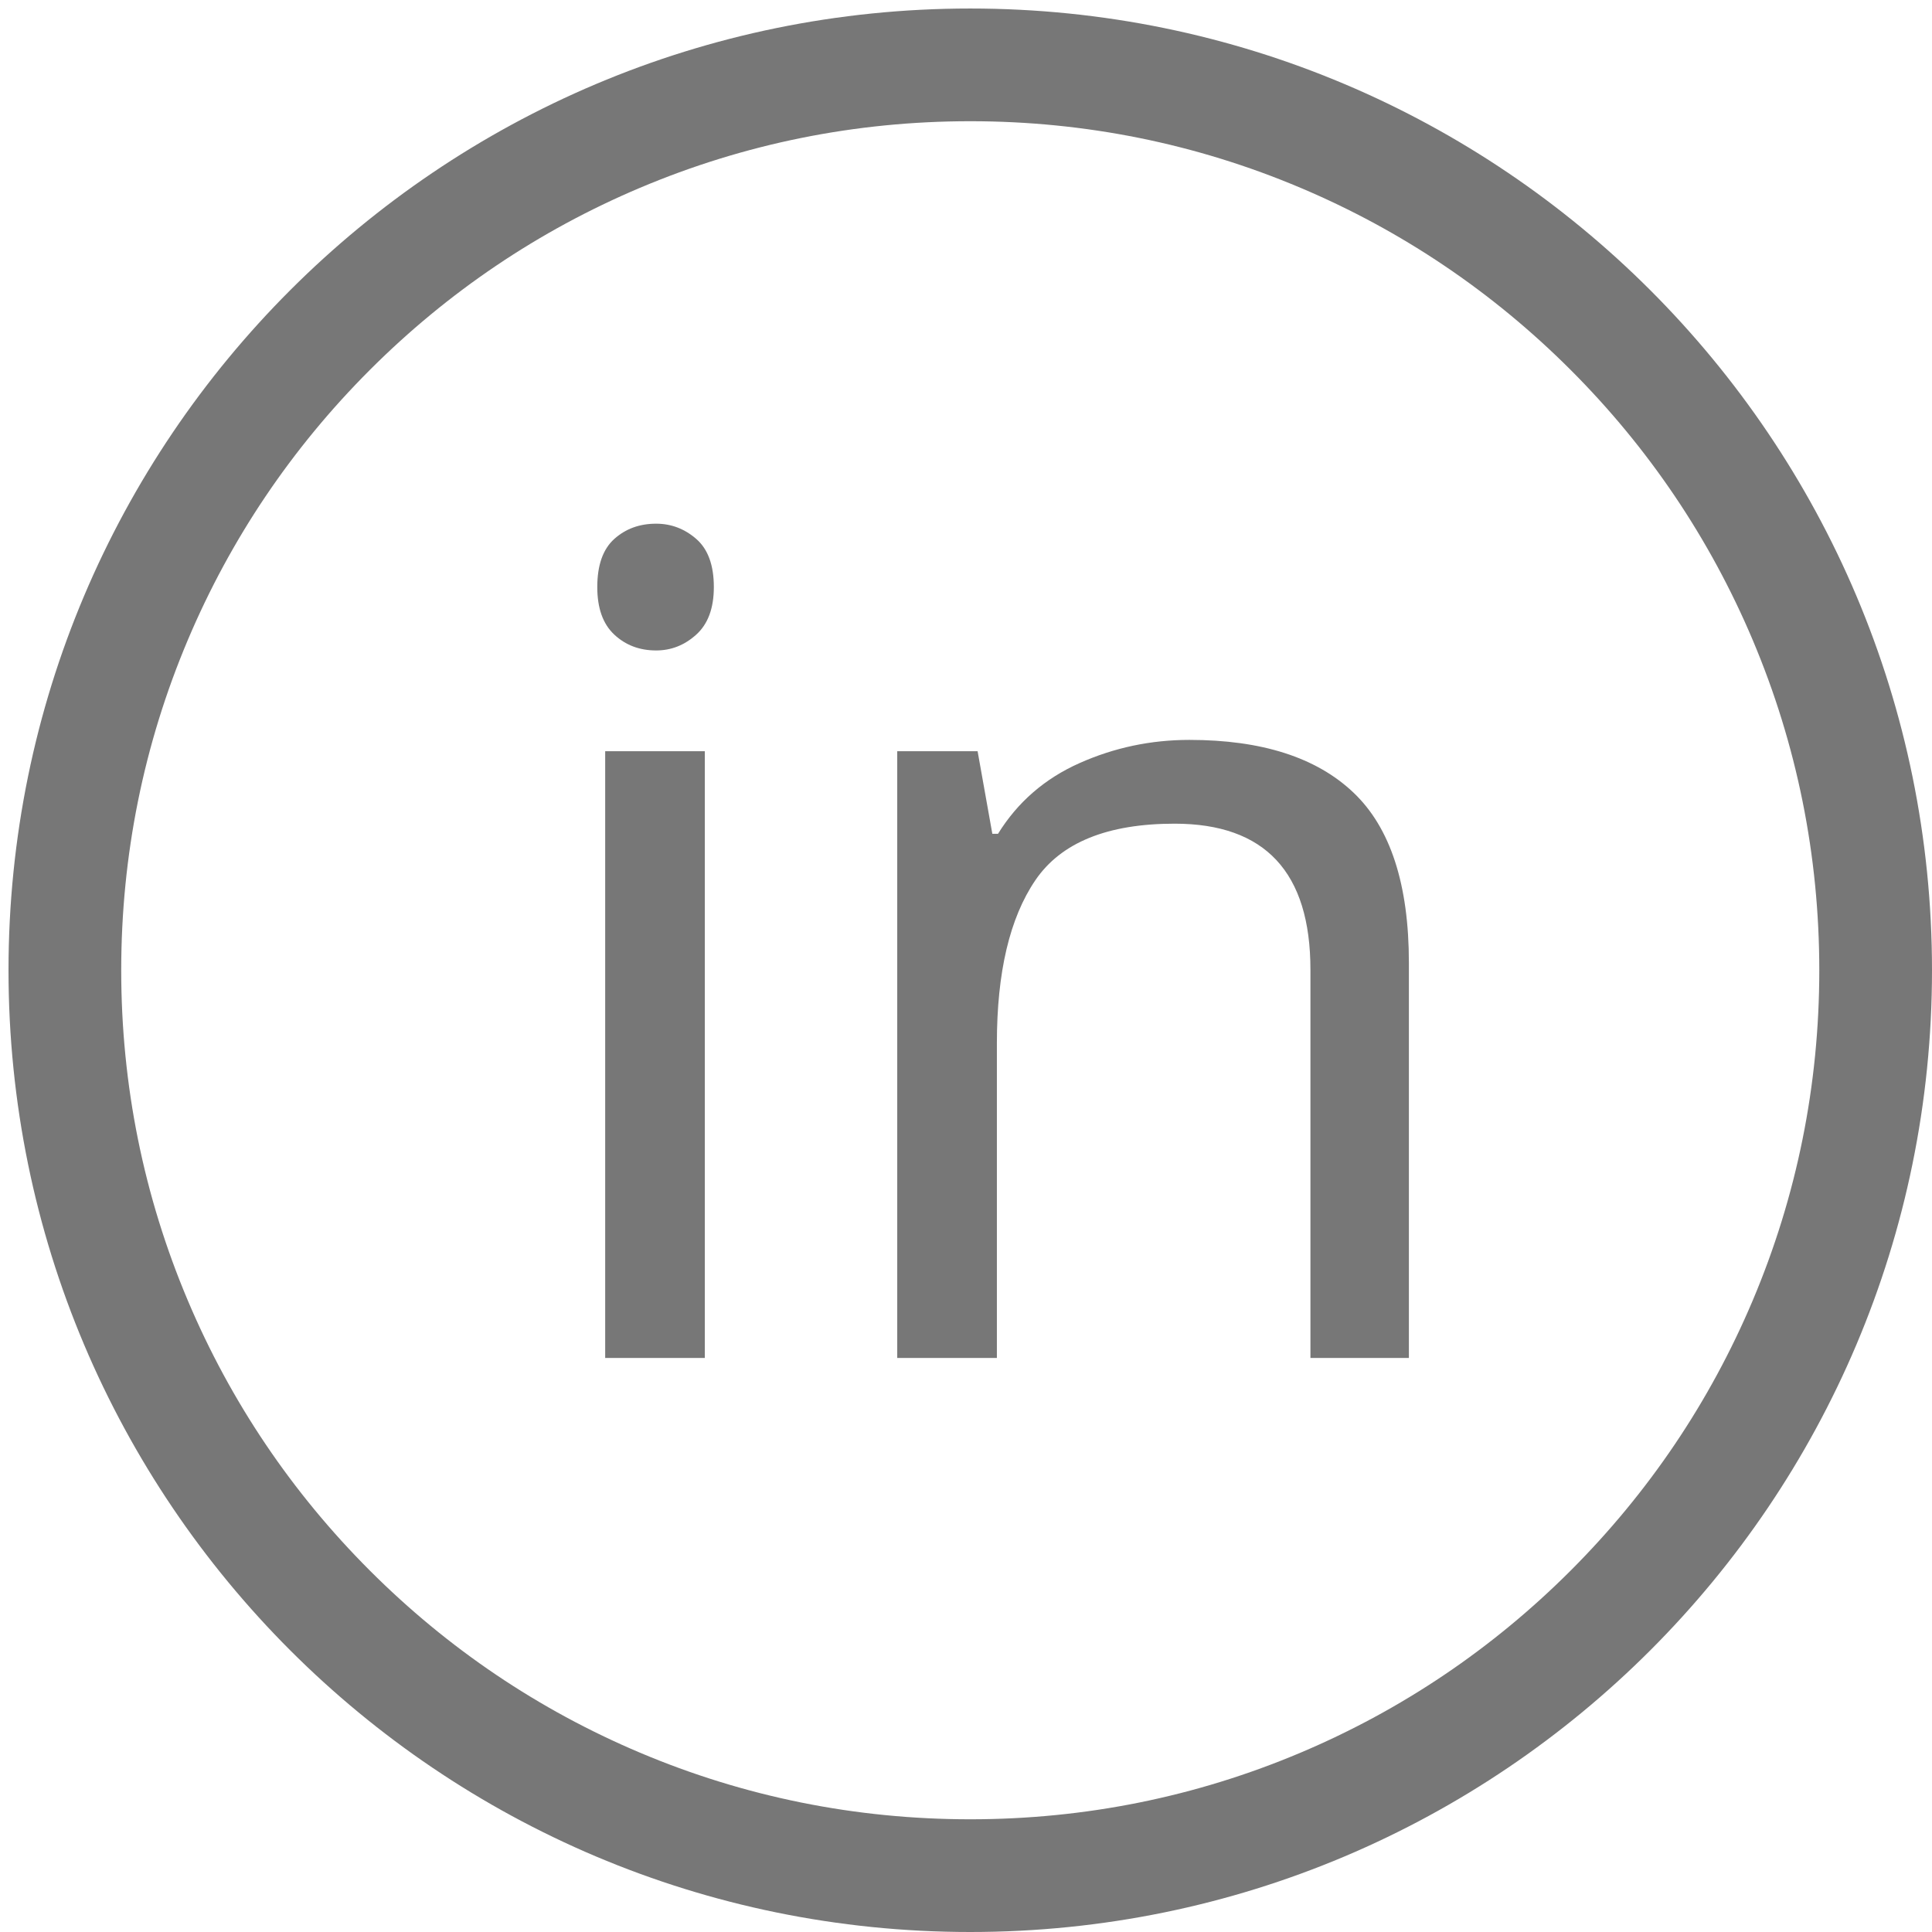
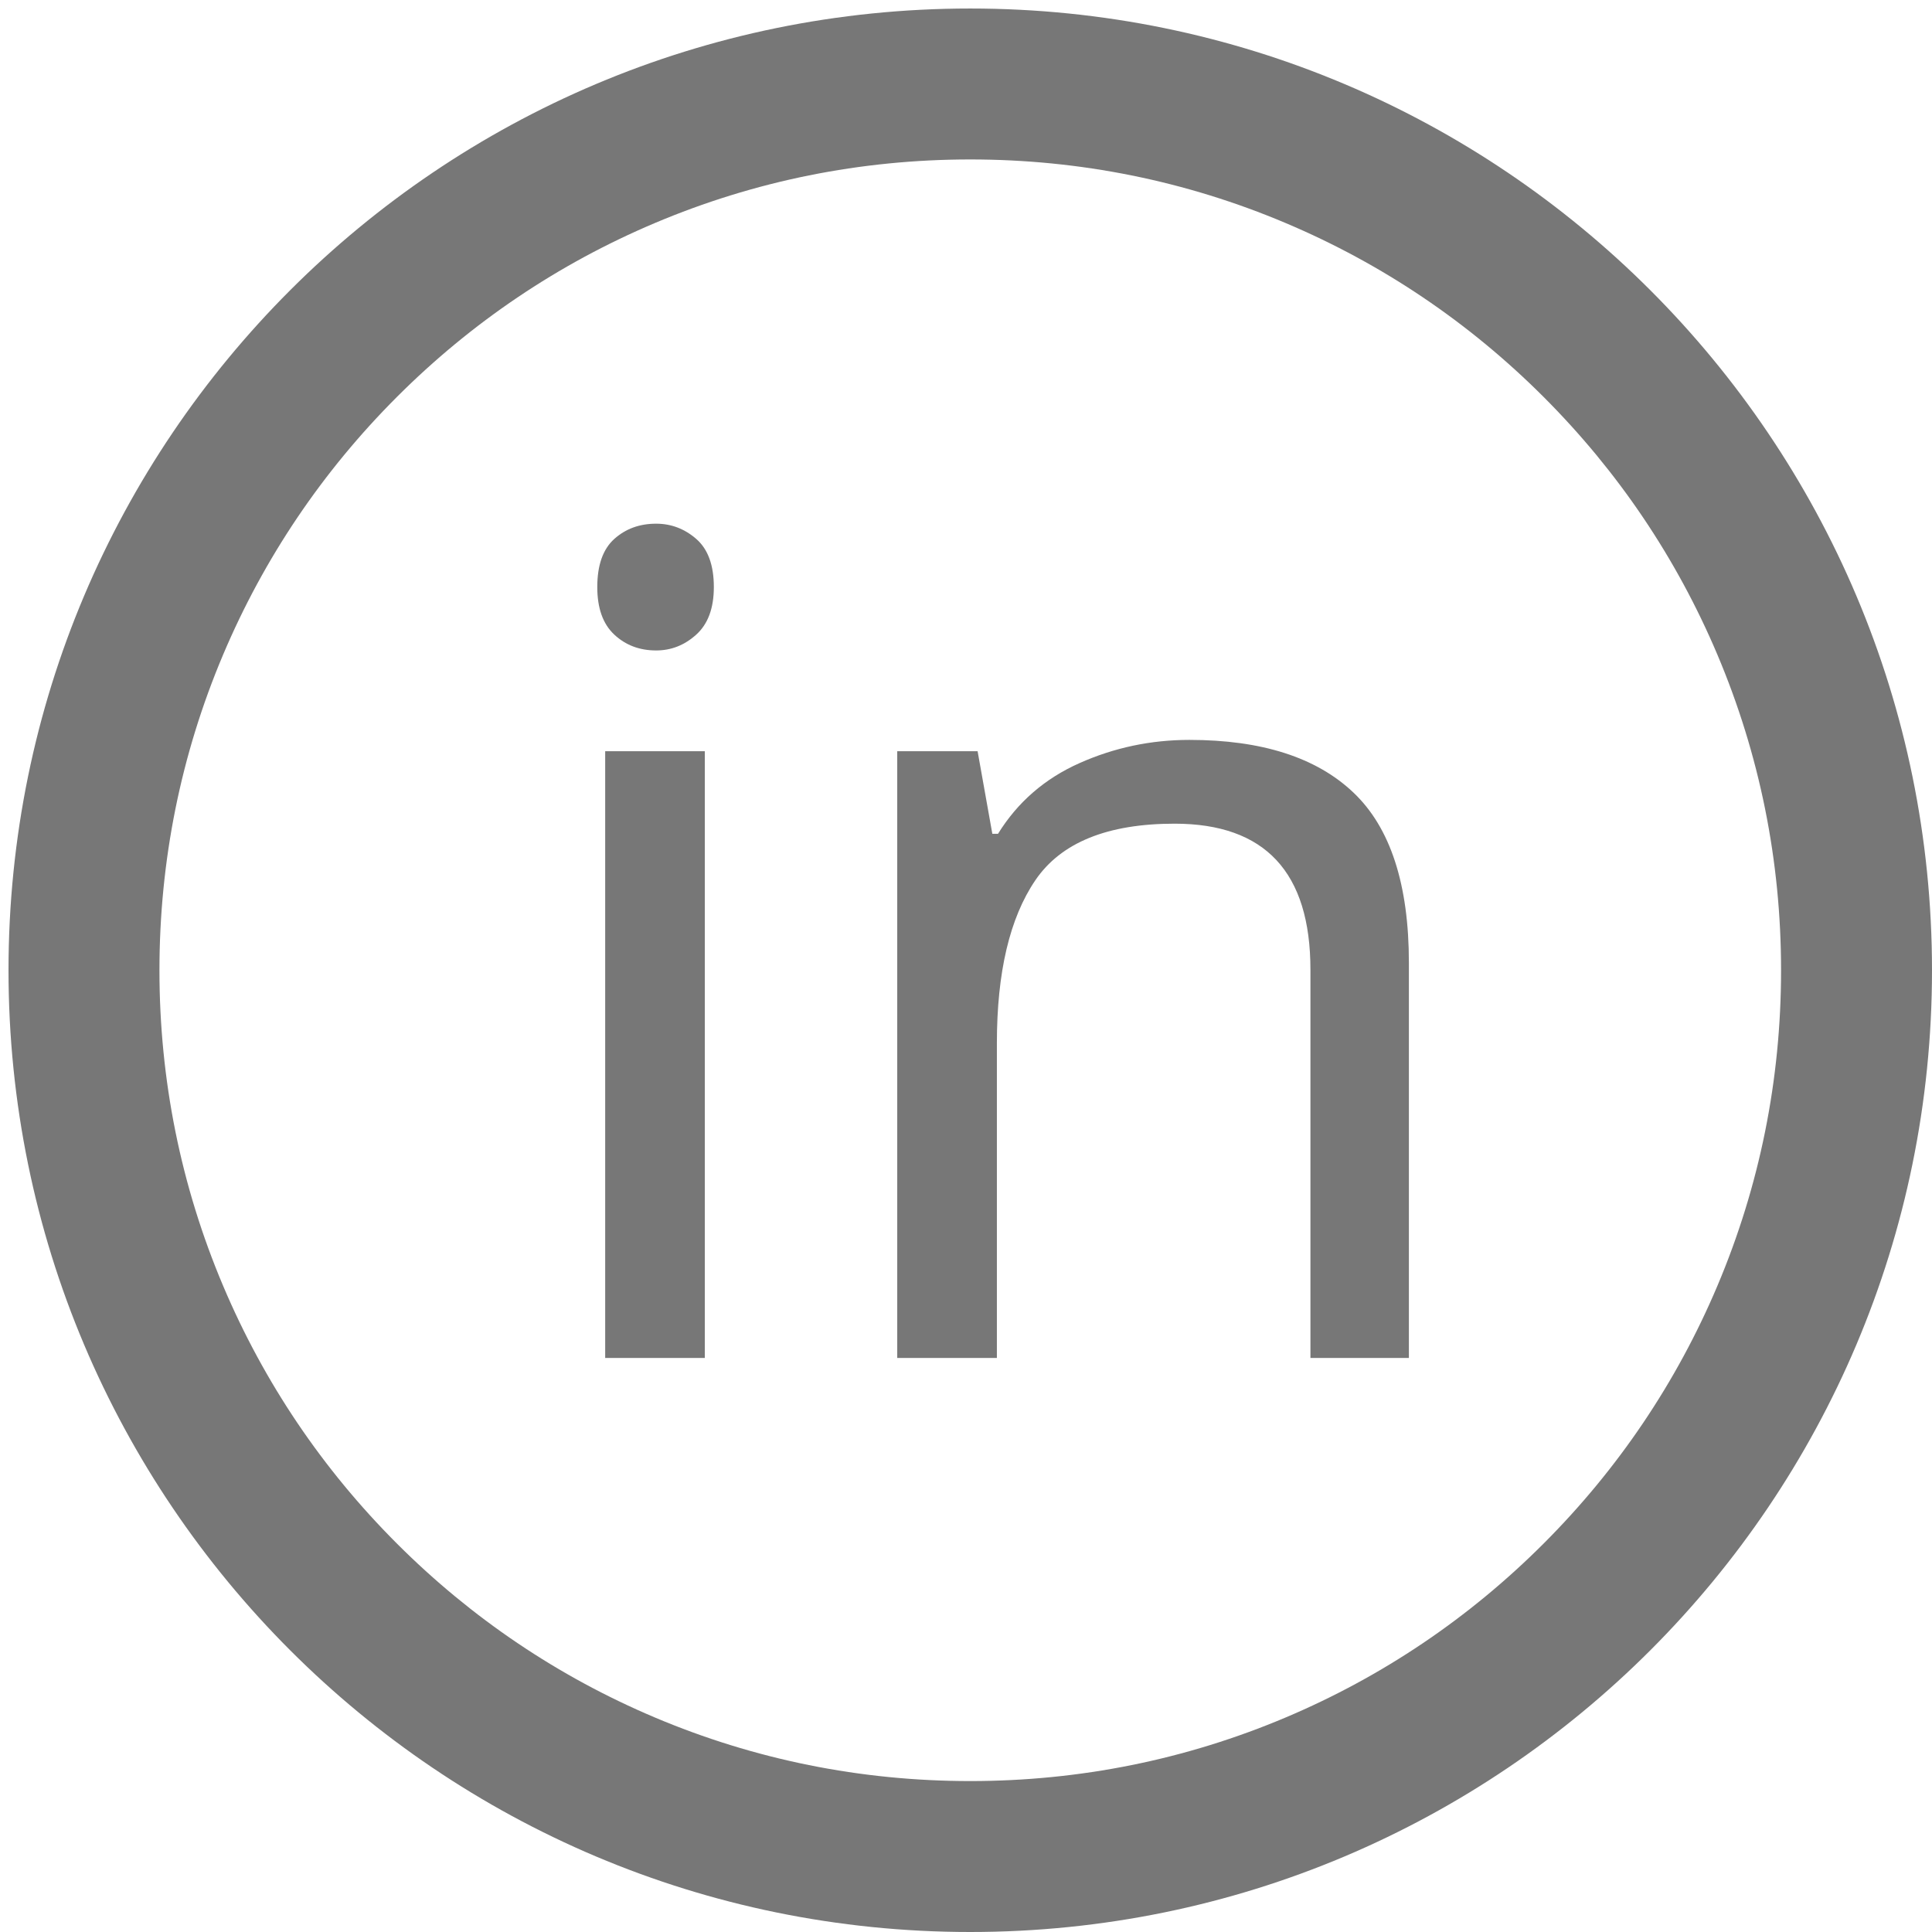
<svg xmlns="http://www.w3.org/2000/svg" version="1.1" id="Layer_2" x="0px" y="0px" width="512px" height="512px" viewBox="0 0 512 512" enable-background="new 0 0 512 512" xml:space="preserve">
  <g>
    <g>
-       <path fill="#777777" d="M257.127,32.124c30.389,0,59.853,5.945,87.573,17.669c26.79,11.331,50.856,27.559,71.53,48.232    c20.673,20.673,36.901,44.739,48.232,71.529c11.725,27.72,17.669,57.184,17.669,87.572s-5.944,59.853-17.669,87.573    c-11.332,26.79-27.56,50.856-48.232,71.53c-20.674,20.673-44.74,36.901-71.53,48.232c-27.721,11.725-57.185,17.669-87.573,17.669    s-59.852-5.944-87.572-17.669c-26.79-11.331-50.855-27.56-71.529-48.232c-20.674-20.674-36.901-44.74-48.232-71.53    c-11.725-27.721-17.669-57.185-17.669-87.573s5.945-59.852,17.669-87.572c11.331-26.79,27.559-50.855,48.232-71.529    c20.674-20.674,44.74-36.901,71.529-48.232C197.275,38.069,226.738,32.124,257.127,32.124 M257.127,2.256    c-140.762,0-254.871,114.11-254.871,254.871C2.256,397.891,116.365,512,257.127,512C397.891,512,512,397.891,512,257.127    C512,116.366,397.891,2.256,257.127,2.256L257.127,2.256z" />
+       <path fill="#777777" d="M257.127,42.256c29.025,0,57.162,5.676,83.627,16.87c25.582,10.82,48.565,26.318,68.312,46.065    c19.746,19.746,35.245,42.729,46.065,68.312c11.193,26.464,16.869,54.6,16.869,83.625c0,29.025-5.676,57.162-16.869,83.627    c-10.82,25.582-26.319,48.565-46.065,68.312s-42.729,35.245-68.312,46.065C314.289,466.324,286.152,472,257.127,472    s-57.161-5.676-83.625-16.869c-25.582-10.82-48.565-26.319-68.312-46.065c-19.746-19.746-35.245-42.729-46.065-68.312    c-11.193-26.465-16.869-54.602-16.869-83.627c0-29.025,5.676-57.161,16.869-83.625c10.82-25.582,26.319-48.565,46.065-68.312    c19.747-19.747,42.73-35.245,68.312-46.065C199.966,47.932,228.102,42.256,257.127,42.256 M257.127,2.256    c-140.762,0-254.871,114.11-254.871,254.871C2.256,397.891,116.365,512,257.127,512C397.891,512,512,397.891,512,257.127    C512,116.366,397.891,2.256,257.127,2.256L257.127,2.256z" />
    </g>
  </g>
  <text transform="matrix(1 0 0 1 134.8794 359.877)" fill="#777777" font-family="'PTSans-Regular'" font-size="300">in</text>
</svg>
